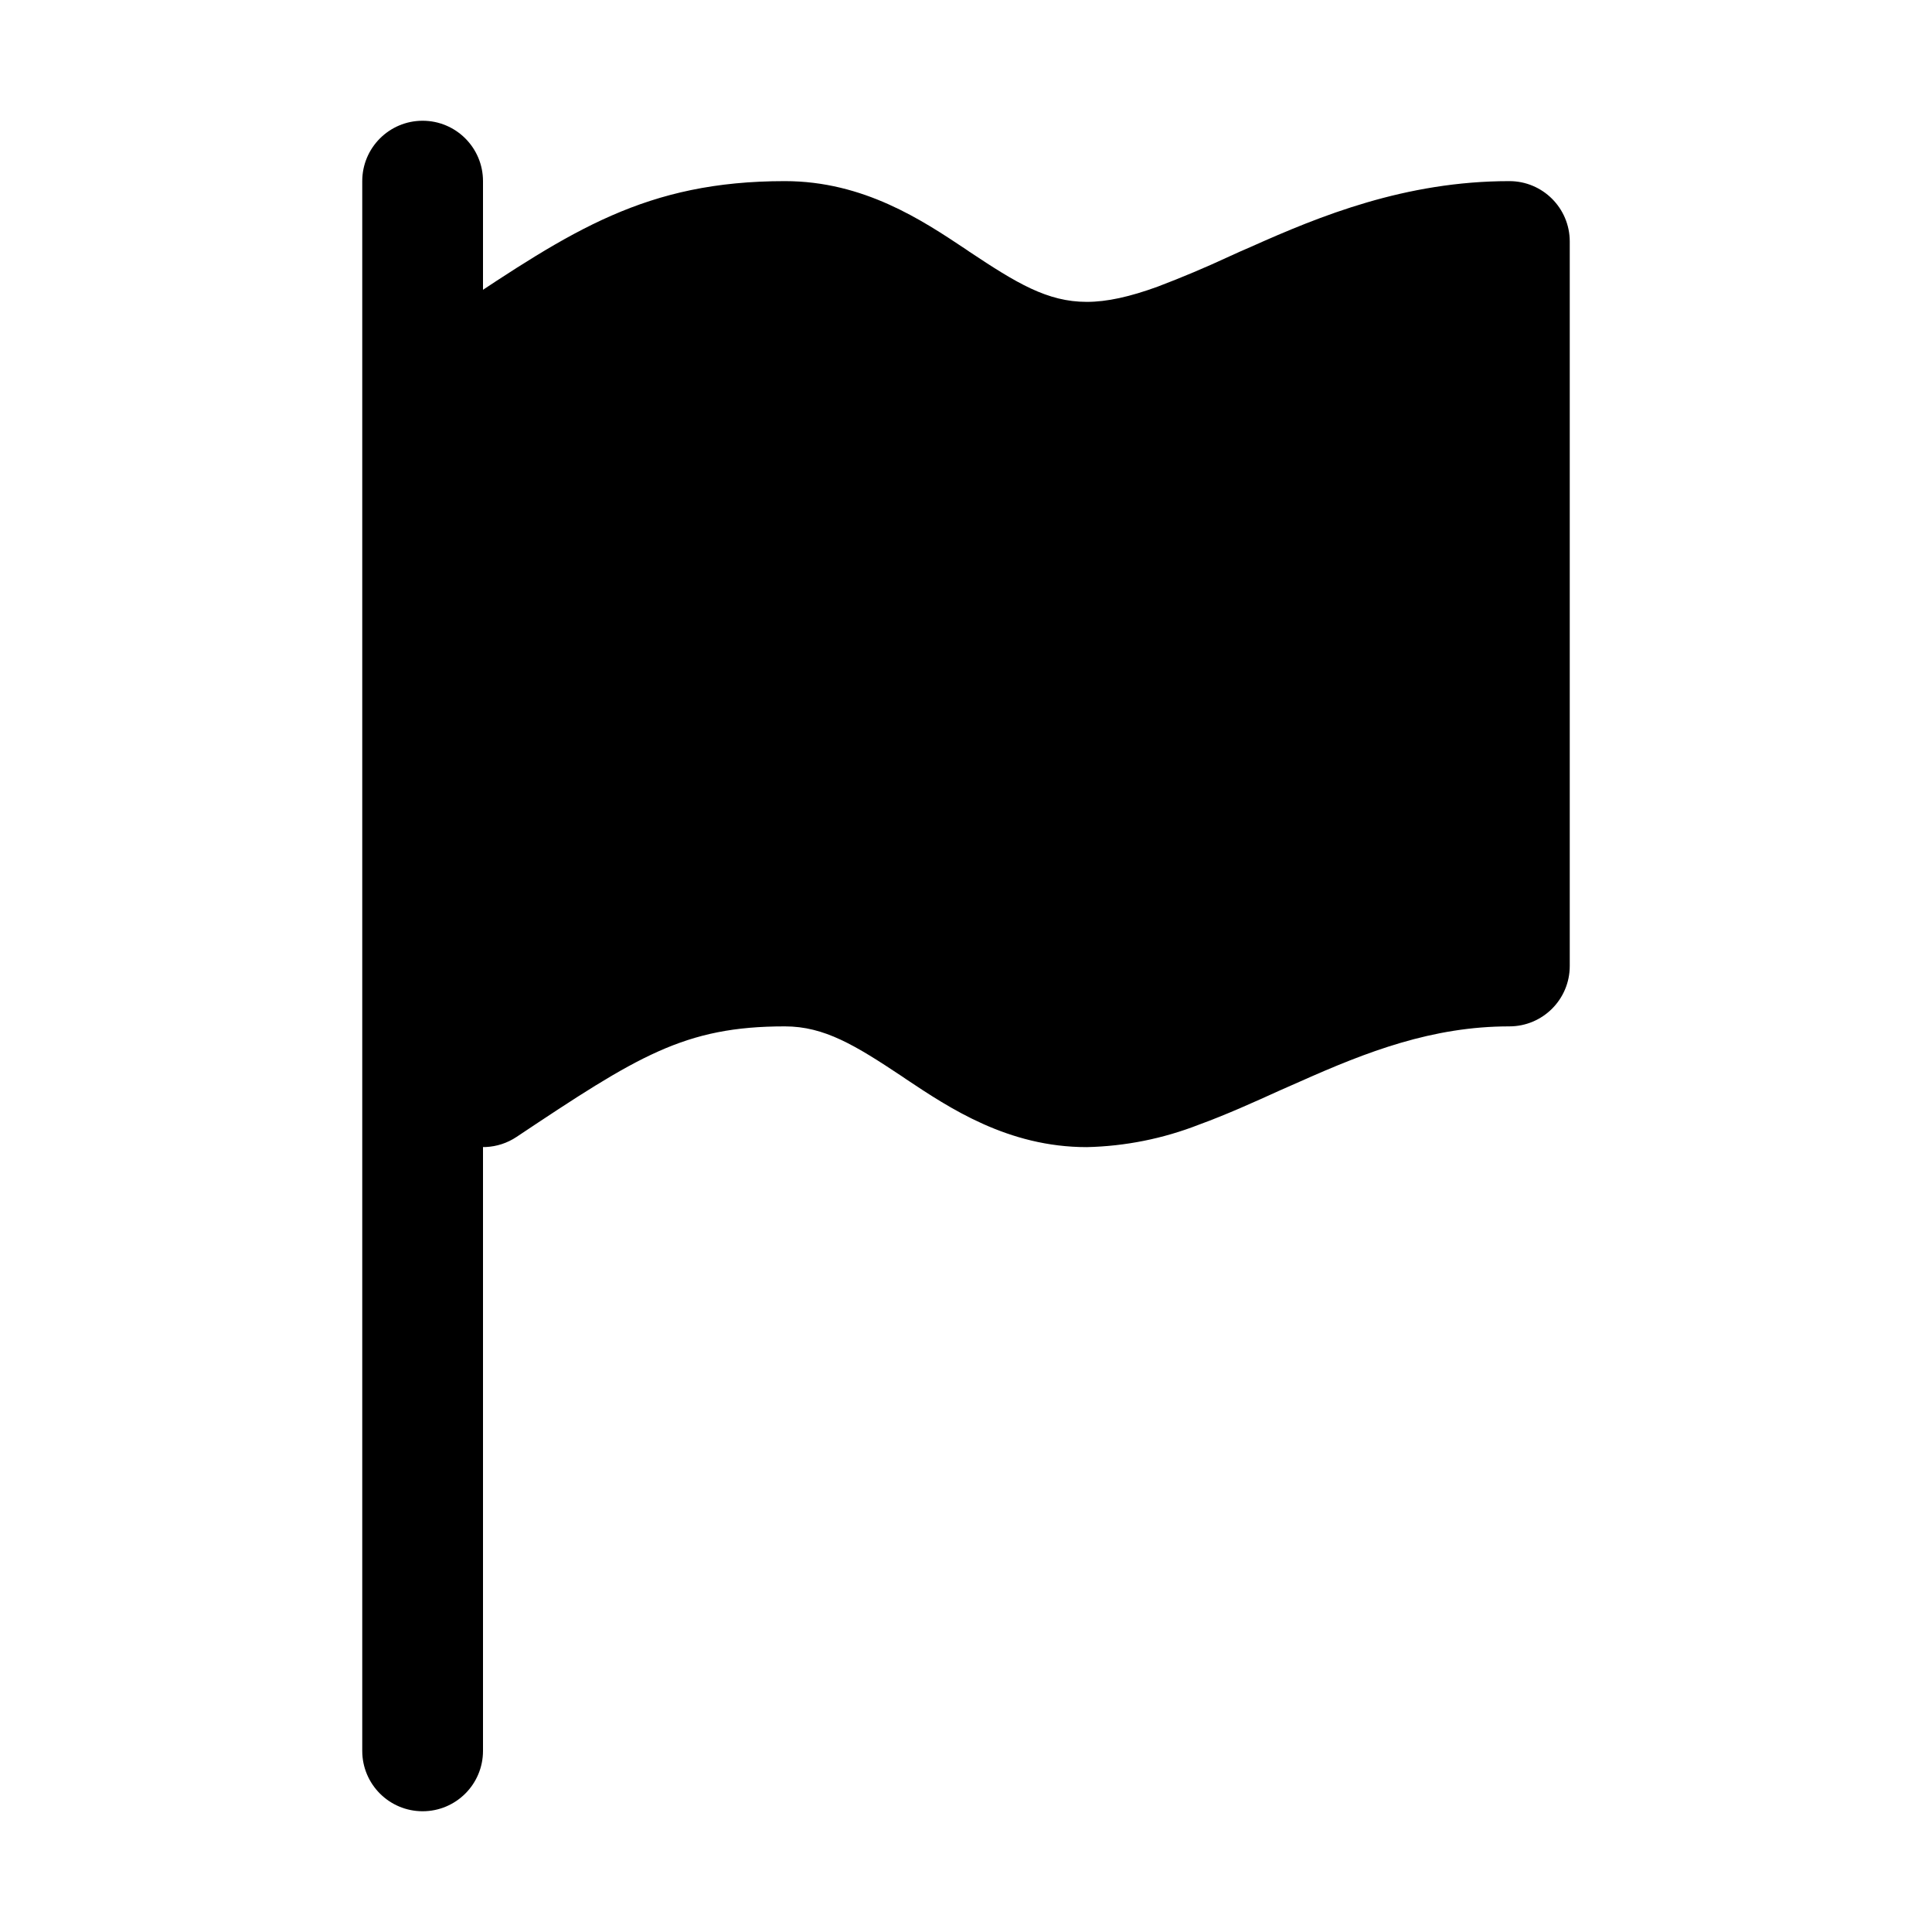
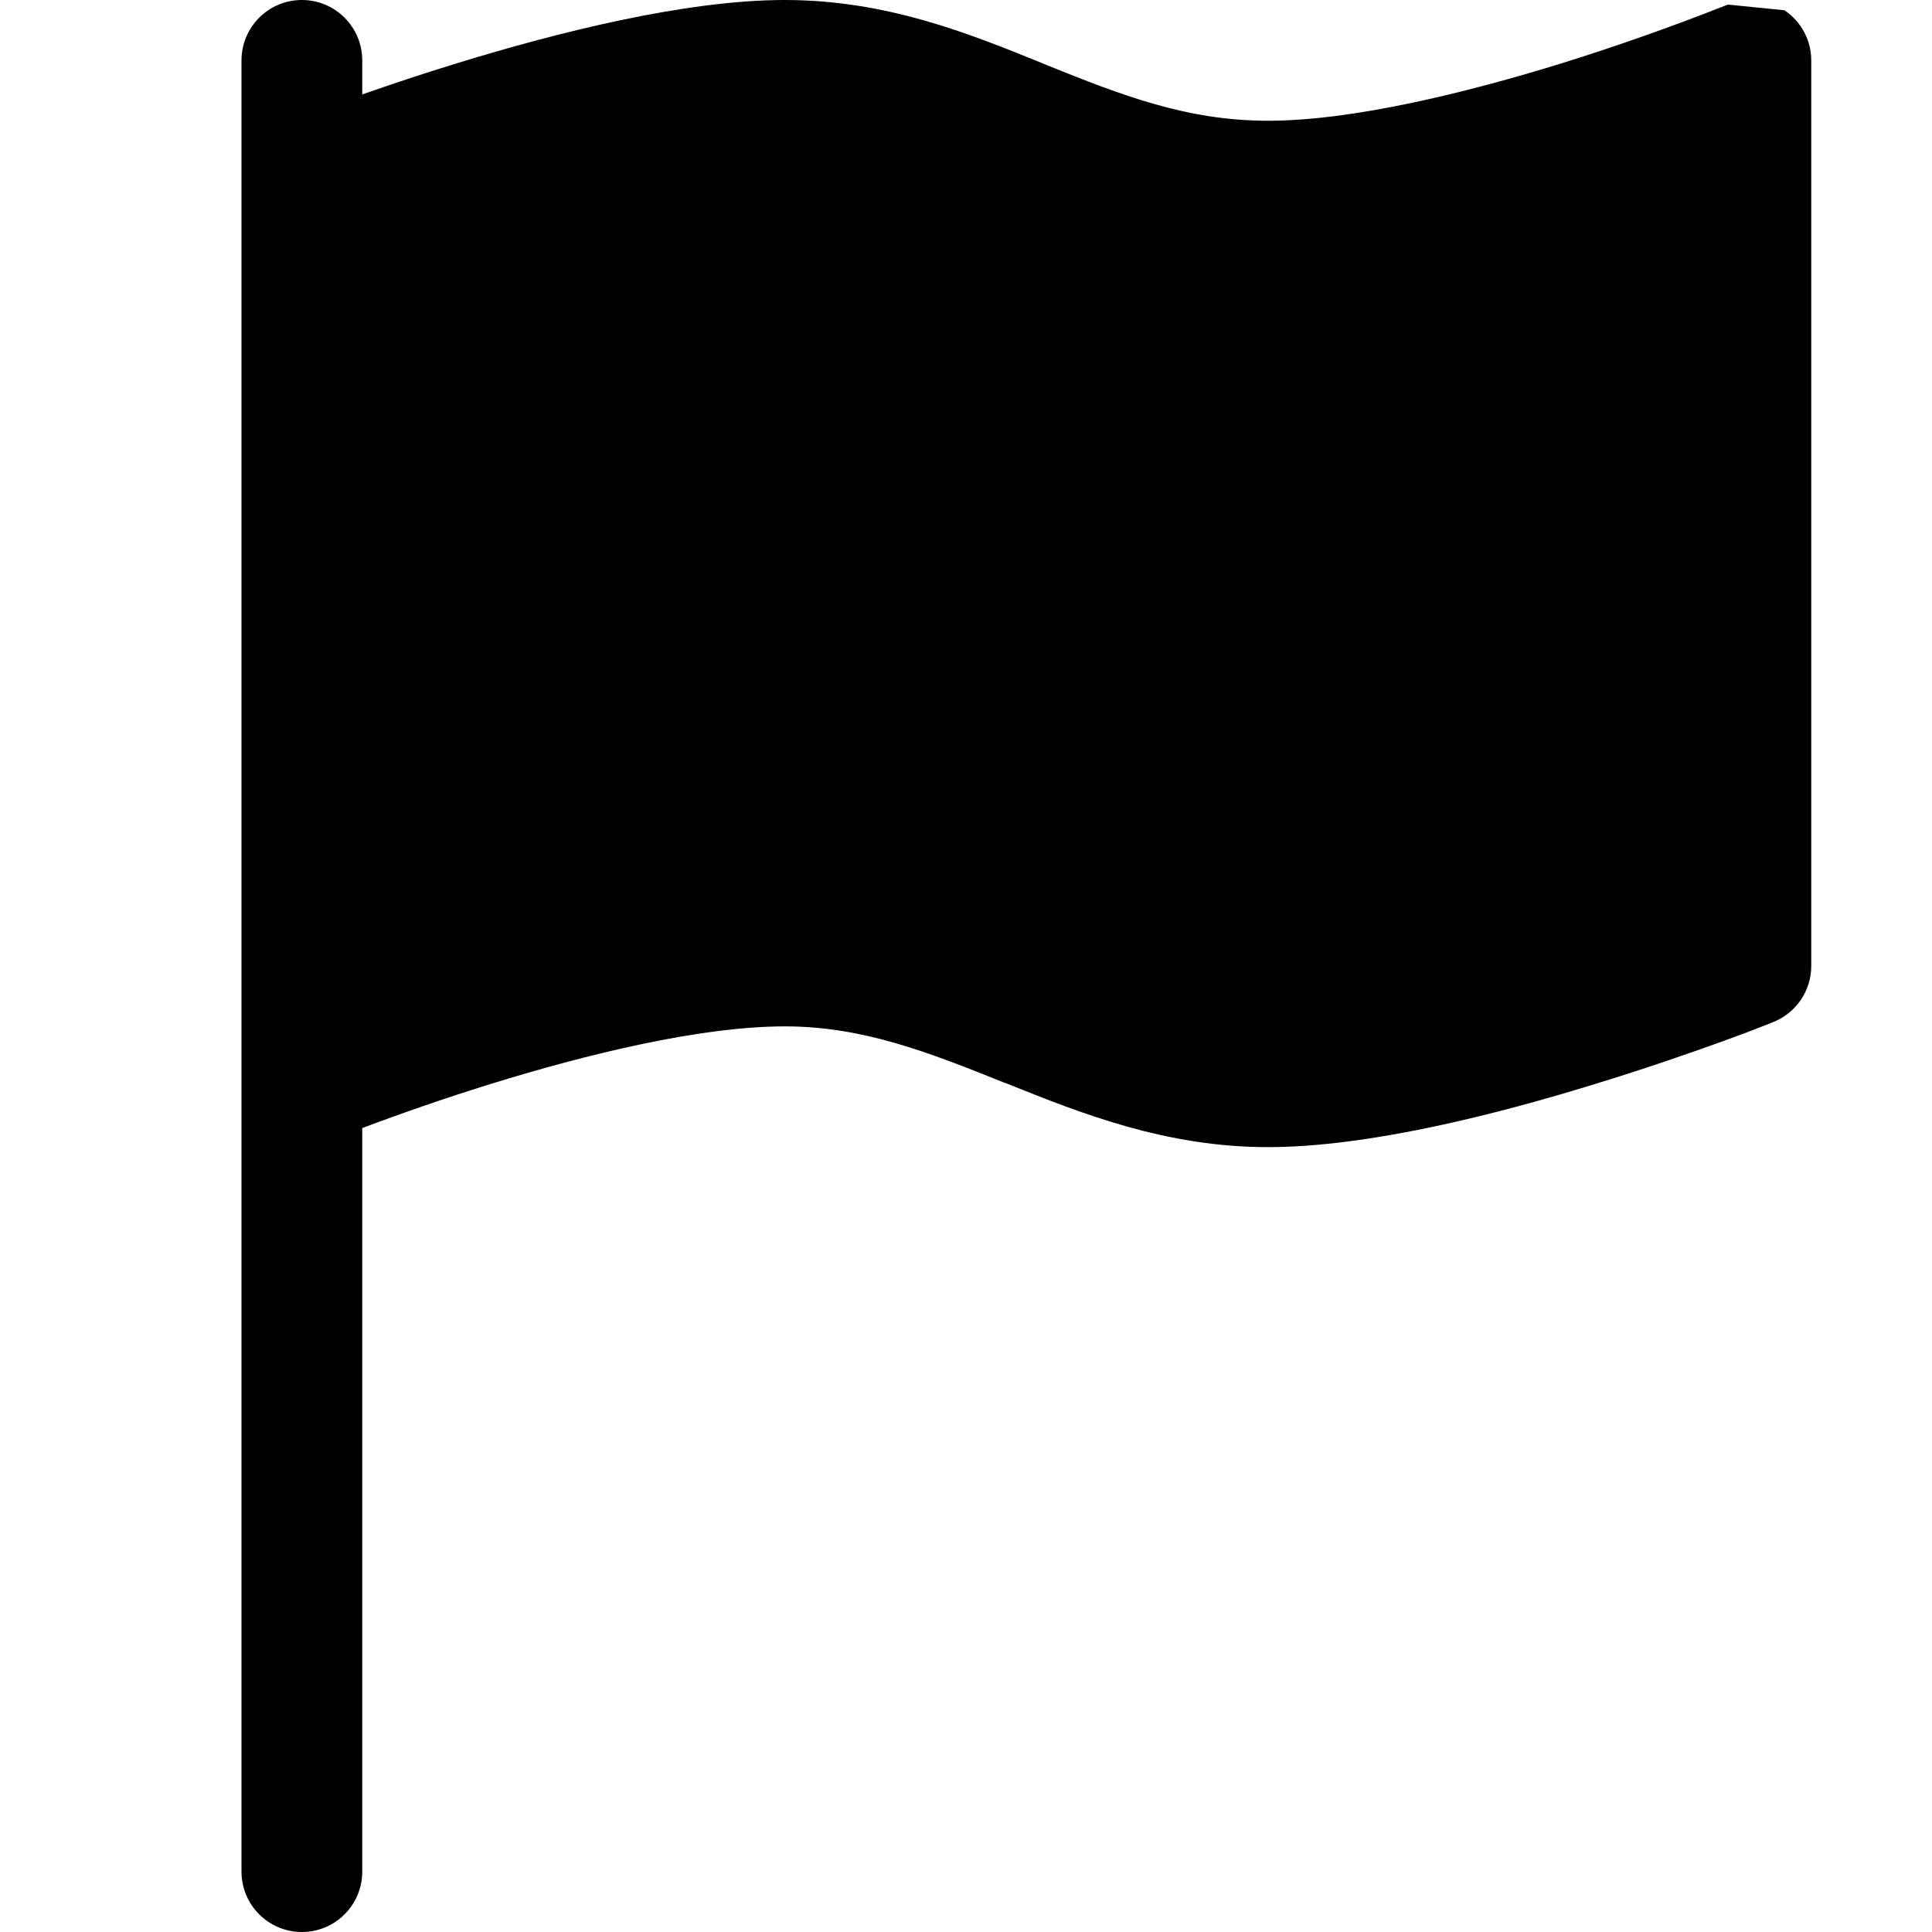
<svg xmlns="http://www.w3.org/2000/svg" width="1em" height="1em" viewBox="0 0 16 16" class="bi bi-flag-fill" fill="currentColor">
-   <path fill-rule="evenodd" d="M3.5 1a.5.5 0 0 1 .5.5v13a.5.5 0 0 1-1 0v-13a.5.5 0 0 1 .5-.5z" />
-   <path fill-rule="evenodd" d="M3.762 2.558C4.735 1.909 5.348 1.5 6.5 1.5c.653 0 1.139.325 1.495.562l.032.022c.391.26.646.416.973.416.168 0 .356-.042.587-.126a8.89 8.89 0 0 0 .593-.25c.058-.027.117-.053.18-.08.57-.255 1.278-.544 2.14-.544a.5.5 0 0 1 .5.5v6a.5.5 0 0 1-.5.5c-.638 0-1.18.21-1.734.457l-.159.07c-.22.1-.453.205-.678.287A2.719 2.719 0 0 1 9 9.5c-.653 0-1.139-.325-1.495-.562l-.032-.022c-.391-.26-.646-.416-.973-.416-.833 0-1.218.246-2.223.916A.5.5 0 0 1 3.5 9V3a.5.5 0 0 1 .223-.416l.04-.026z" />
+   <path fill-rule="evenodd" d="M14.778.085A.5.5 0 0 1 15 .5V8a.5.5 0 0 1-.314.464L14.5 8l.186.464-.003.001-.006.003-.023.009a12.435 12.435 0 0 1-.397.15c-.264.095-.631.223-1.047.35-.816.252-1.879.523-2.71.523-.847 0-1.548-.28-2.158-.525l-.028-.01C7.68 8.71 7.14 8.5 6.5 8.5c-.7 0-1.638.23-2.437.477A19.626 19.626 0 0 0 3 9.342V15.5a.5.5 0 0 1-1 0V.5a.5.5 0 0 1 1 0v.282c.226-.079.496-.17.79-.26C4.606.272 5.67 0 6.5 0c.84 0 1.524.277 2.121.519l.043.018C9.286.788 9.828 1 10.5 1c.7 0 1.638-.23 2.437-.477a19.587 19.587 0 0 0 1.349-.476l.019-.007.004-.002h.001" />
</svg>
